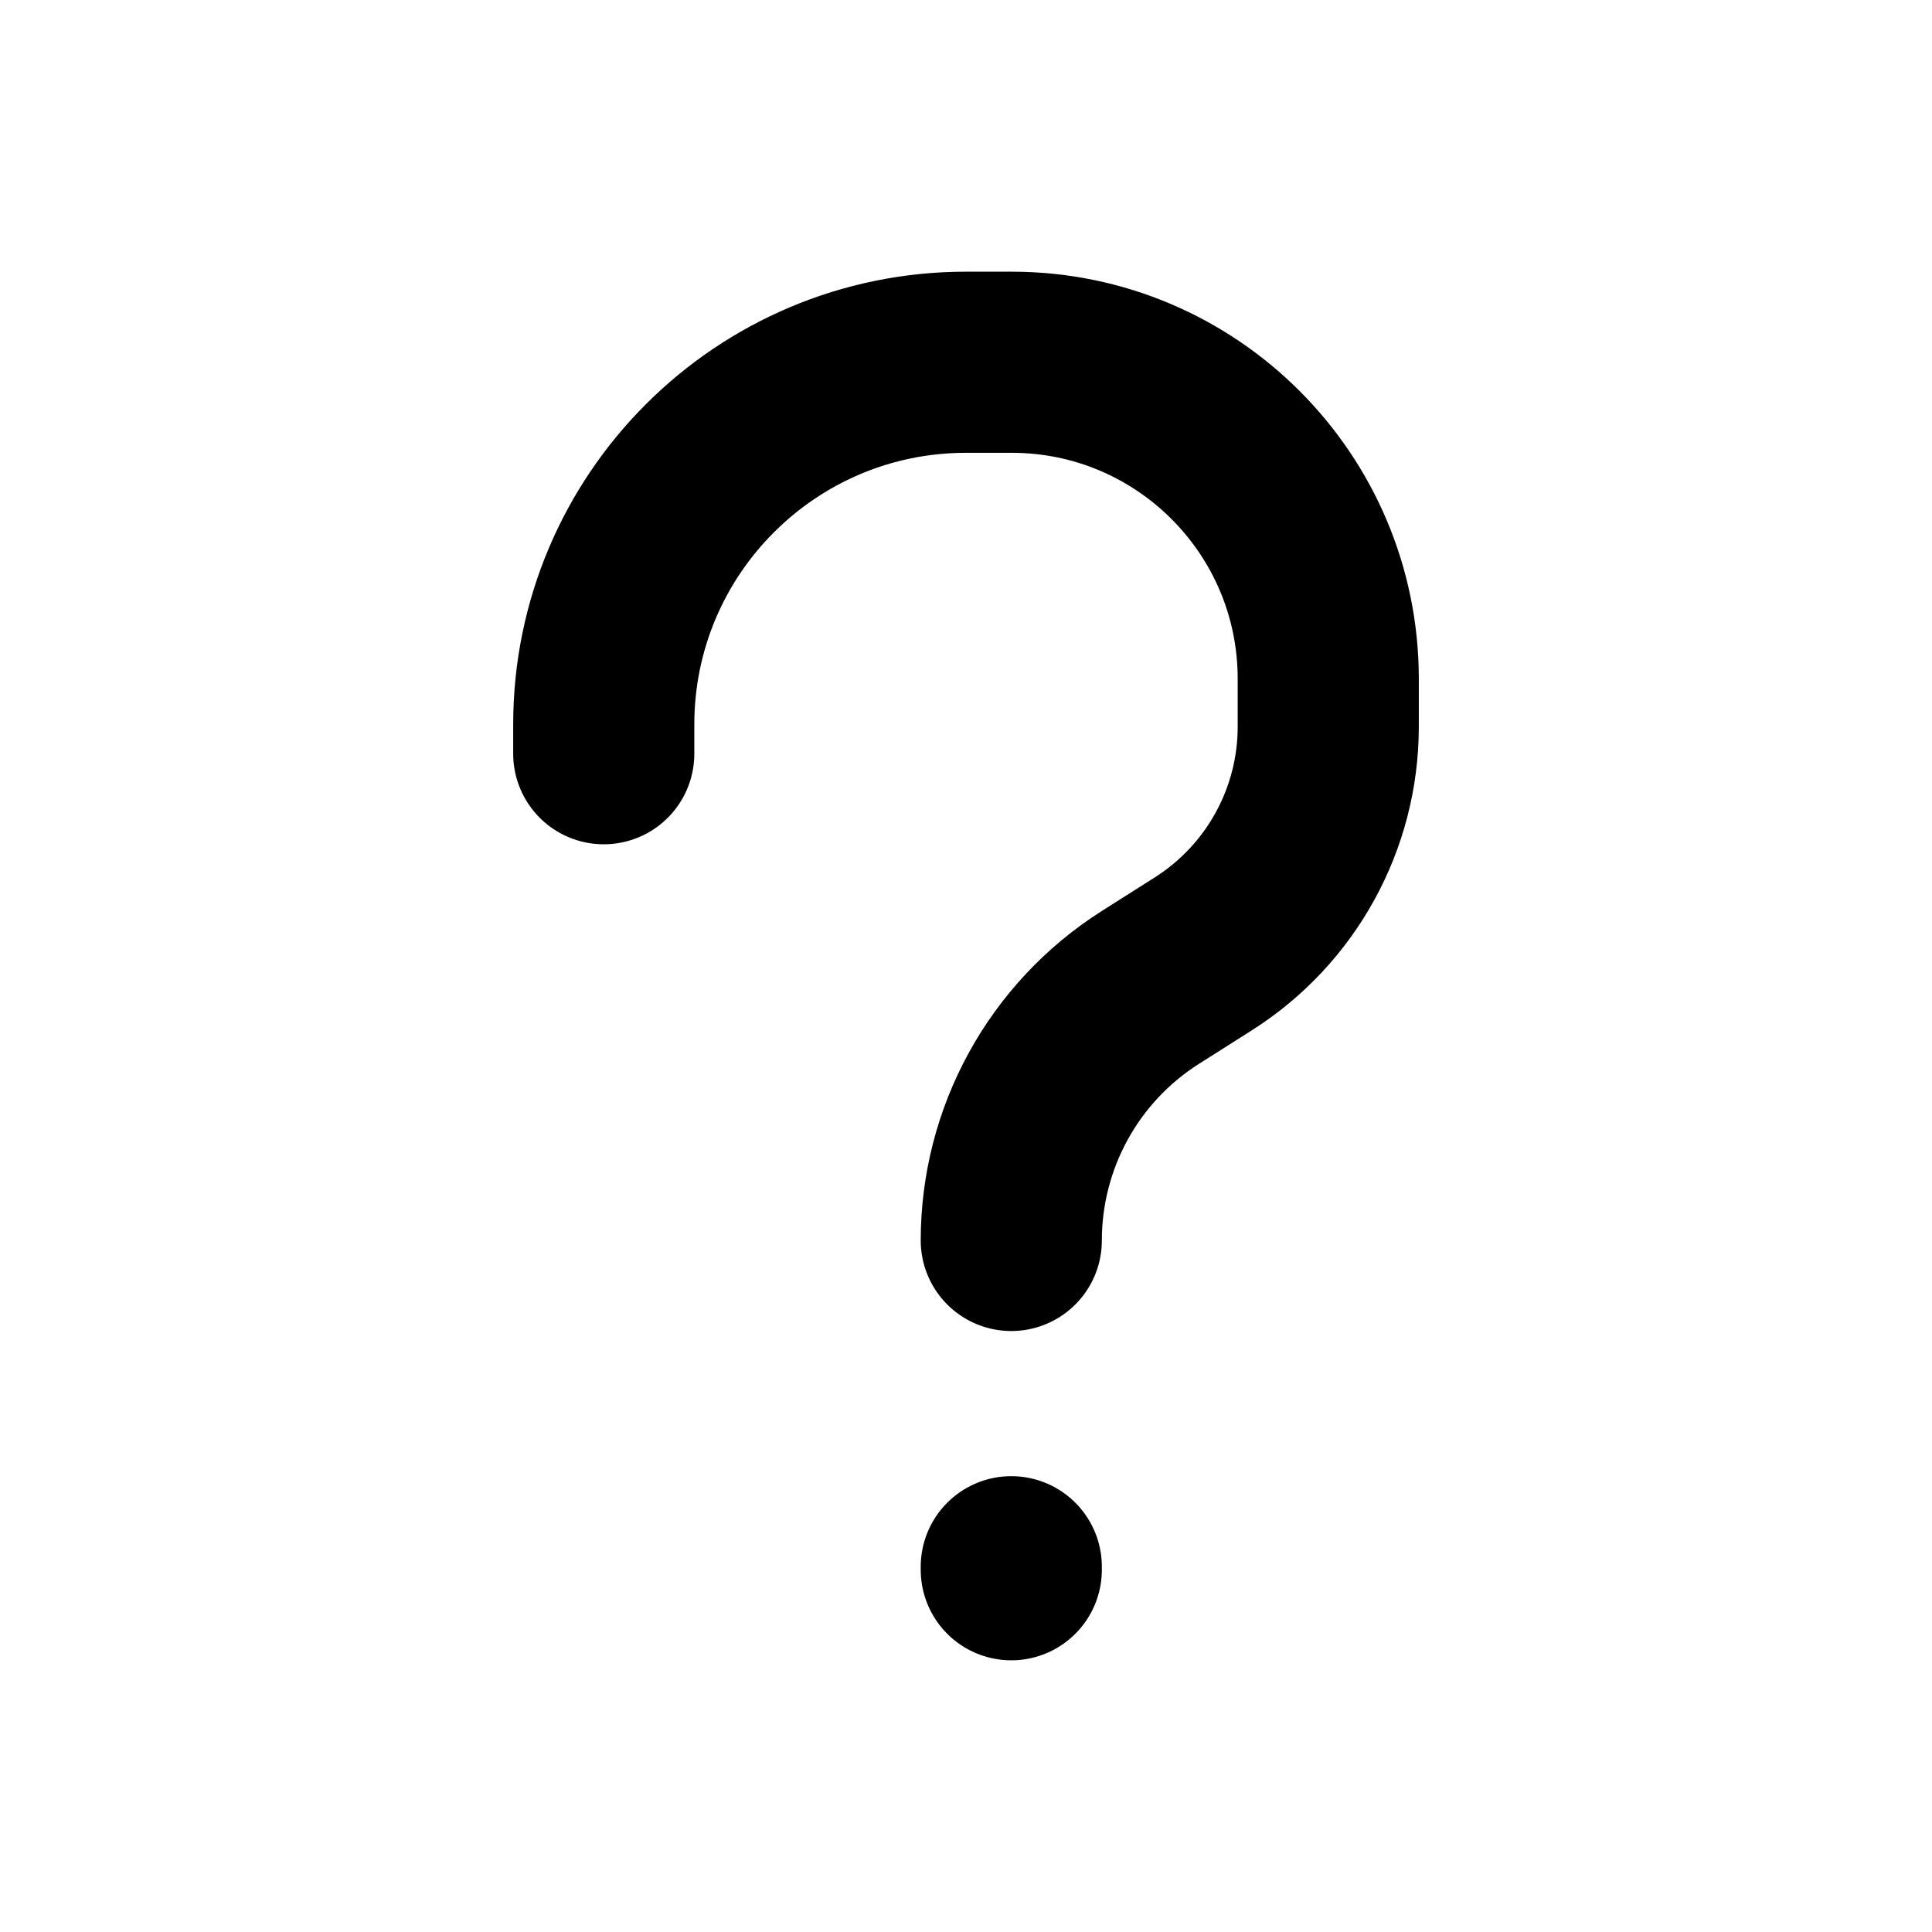
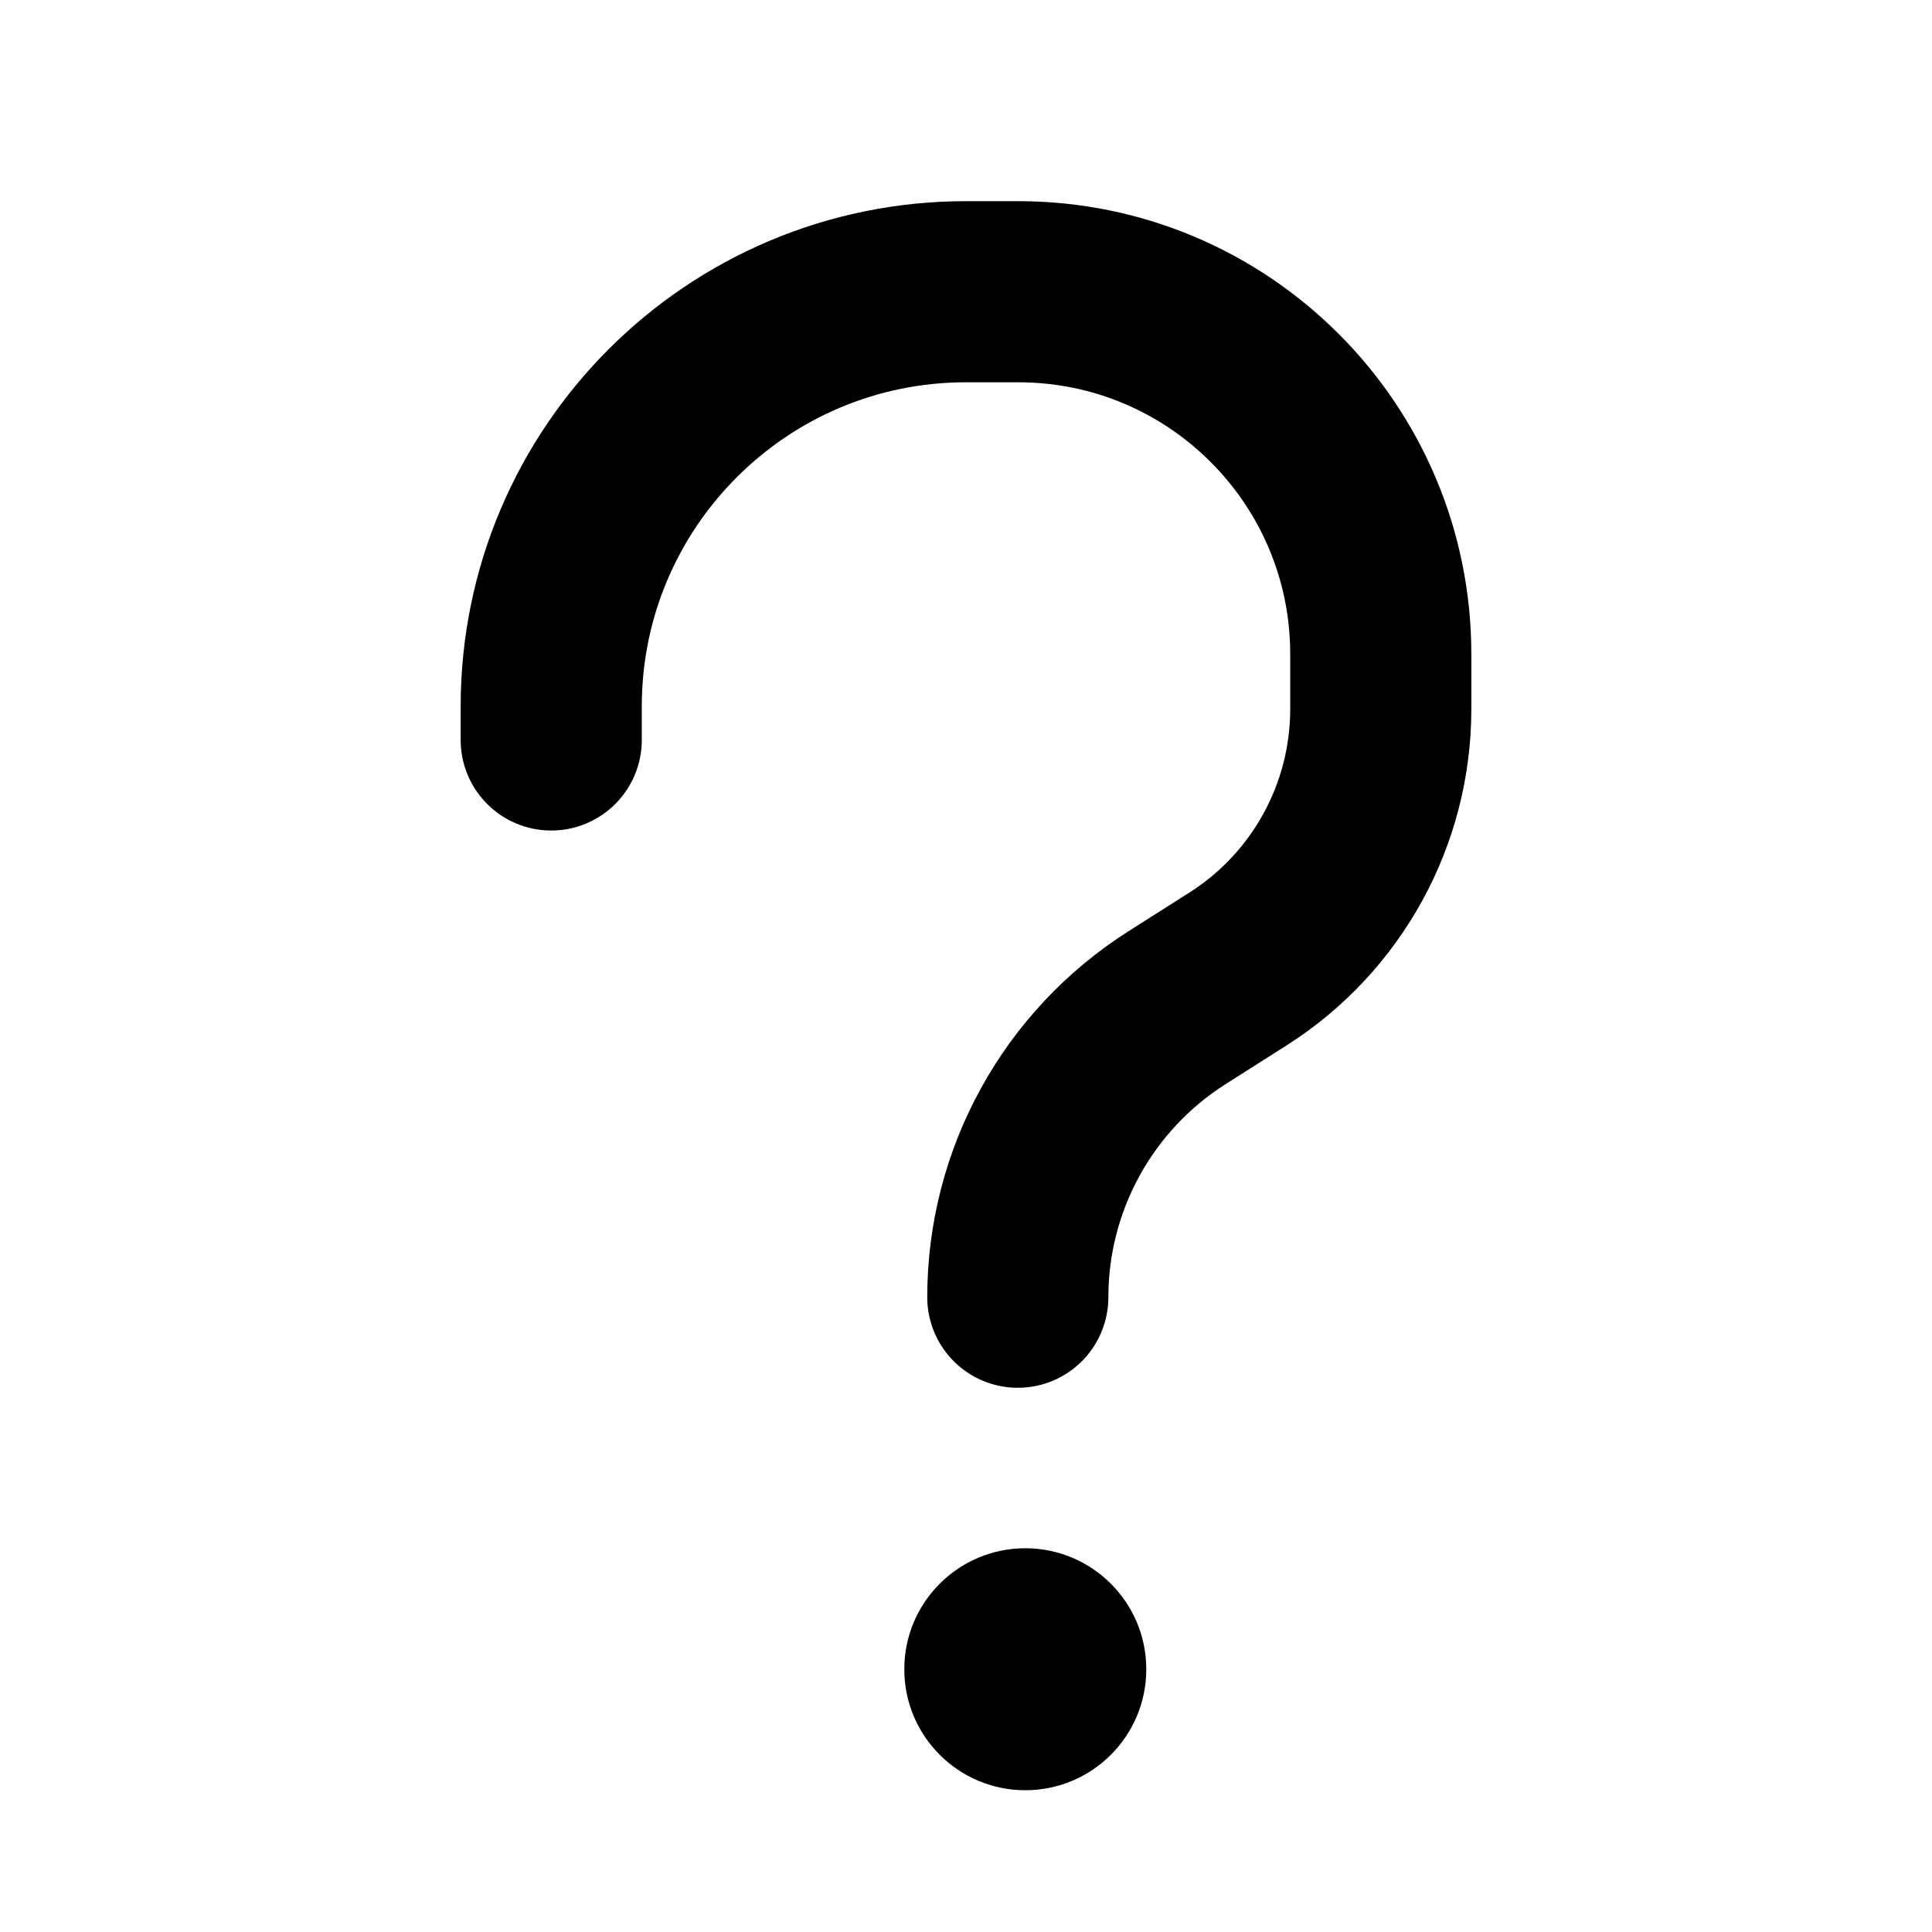
<svg xmlns="http://www.w3.org/2000/svg" width="16" height="16" viewBox="0 0 16 16" fill="none">
-   <g id="Property 1=Variant5">
-     <path id="Vector 31" d="M5 6.242V6C5 4.343 6.343 3 8 3H8.379C9.826 3 11 4.174 11 5.622V6.018C11 6.781 10.61 7.49 9.966 7.899L9.526 8.178C8.809 8.633 8.375 9.424 8.375 10.273V10.273M8.375 13V12.975" stroke="black" stroke-width="1.5" stroke-linecap="round" />
-   </g>
+   <path d="M4.565 6.128V5.851C4.565 3.954 6.103 2.416 8 2.416H8.433C10.091 2.416 11.435 3.76 11.435 5.417V5.872C11.435 6.745 10.989 7.557 10.252 8.025L9.748 8.345C8.927 8.866 8.429 9.771 8.429 10.743V10.743" stroke="black" stroke-width="1.5" stroke-linecap="round" />
+   <circle cx="8.491" cy="13.824" r="1.002" fill="black" />
</svg>
